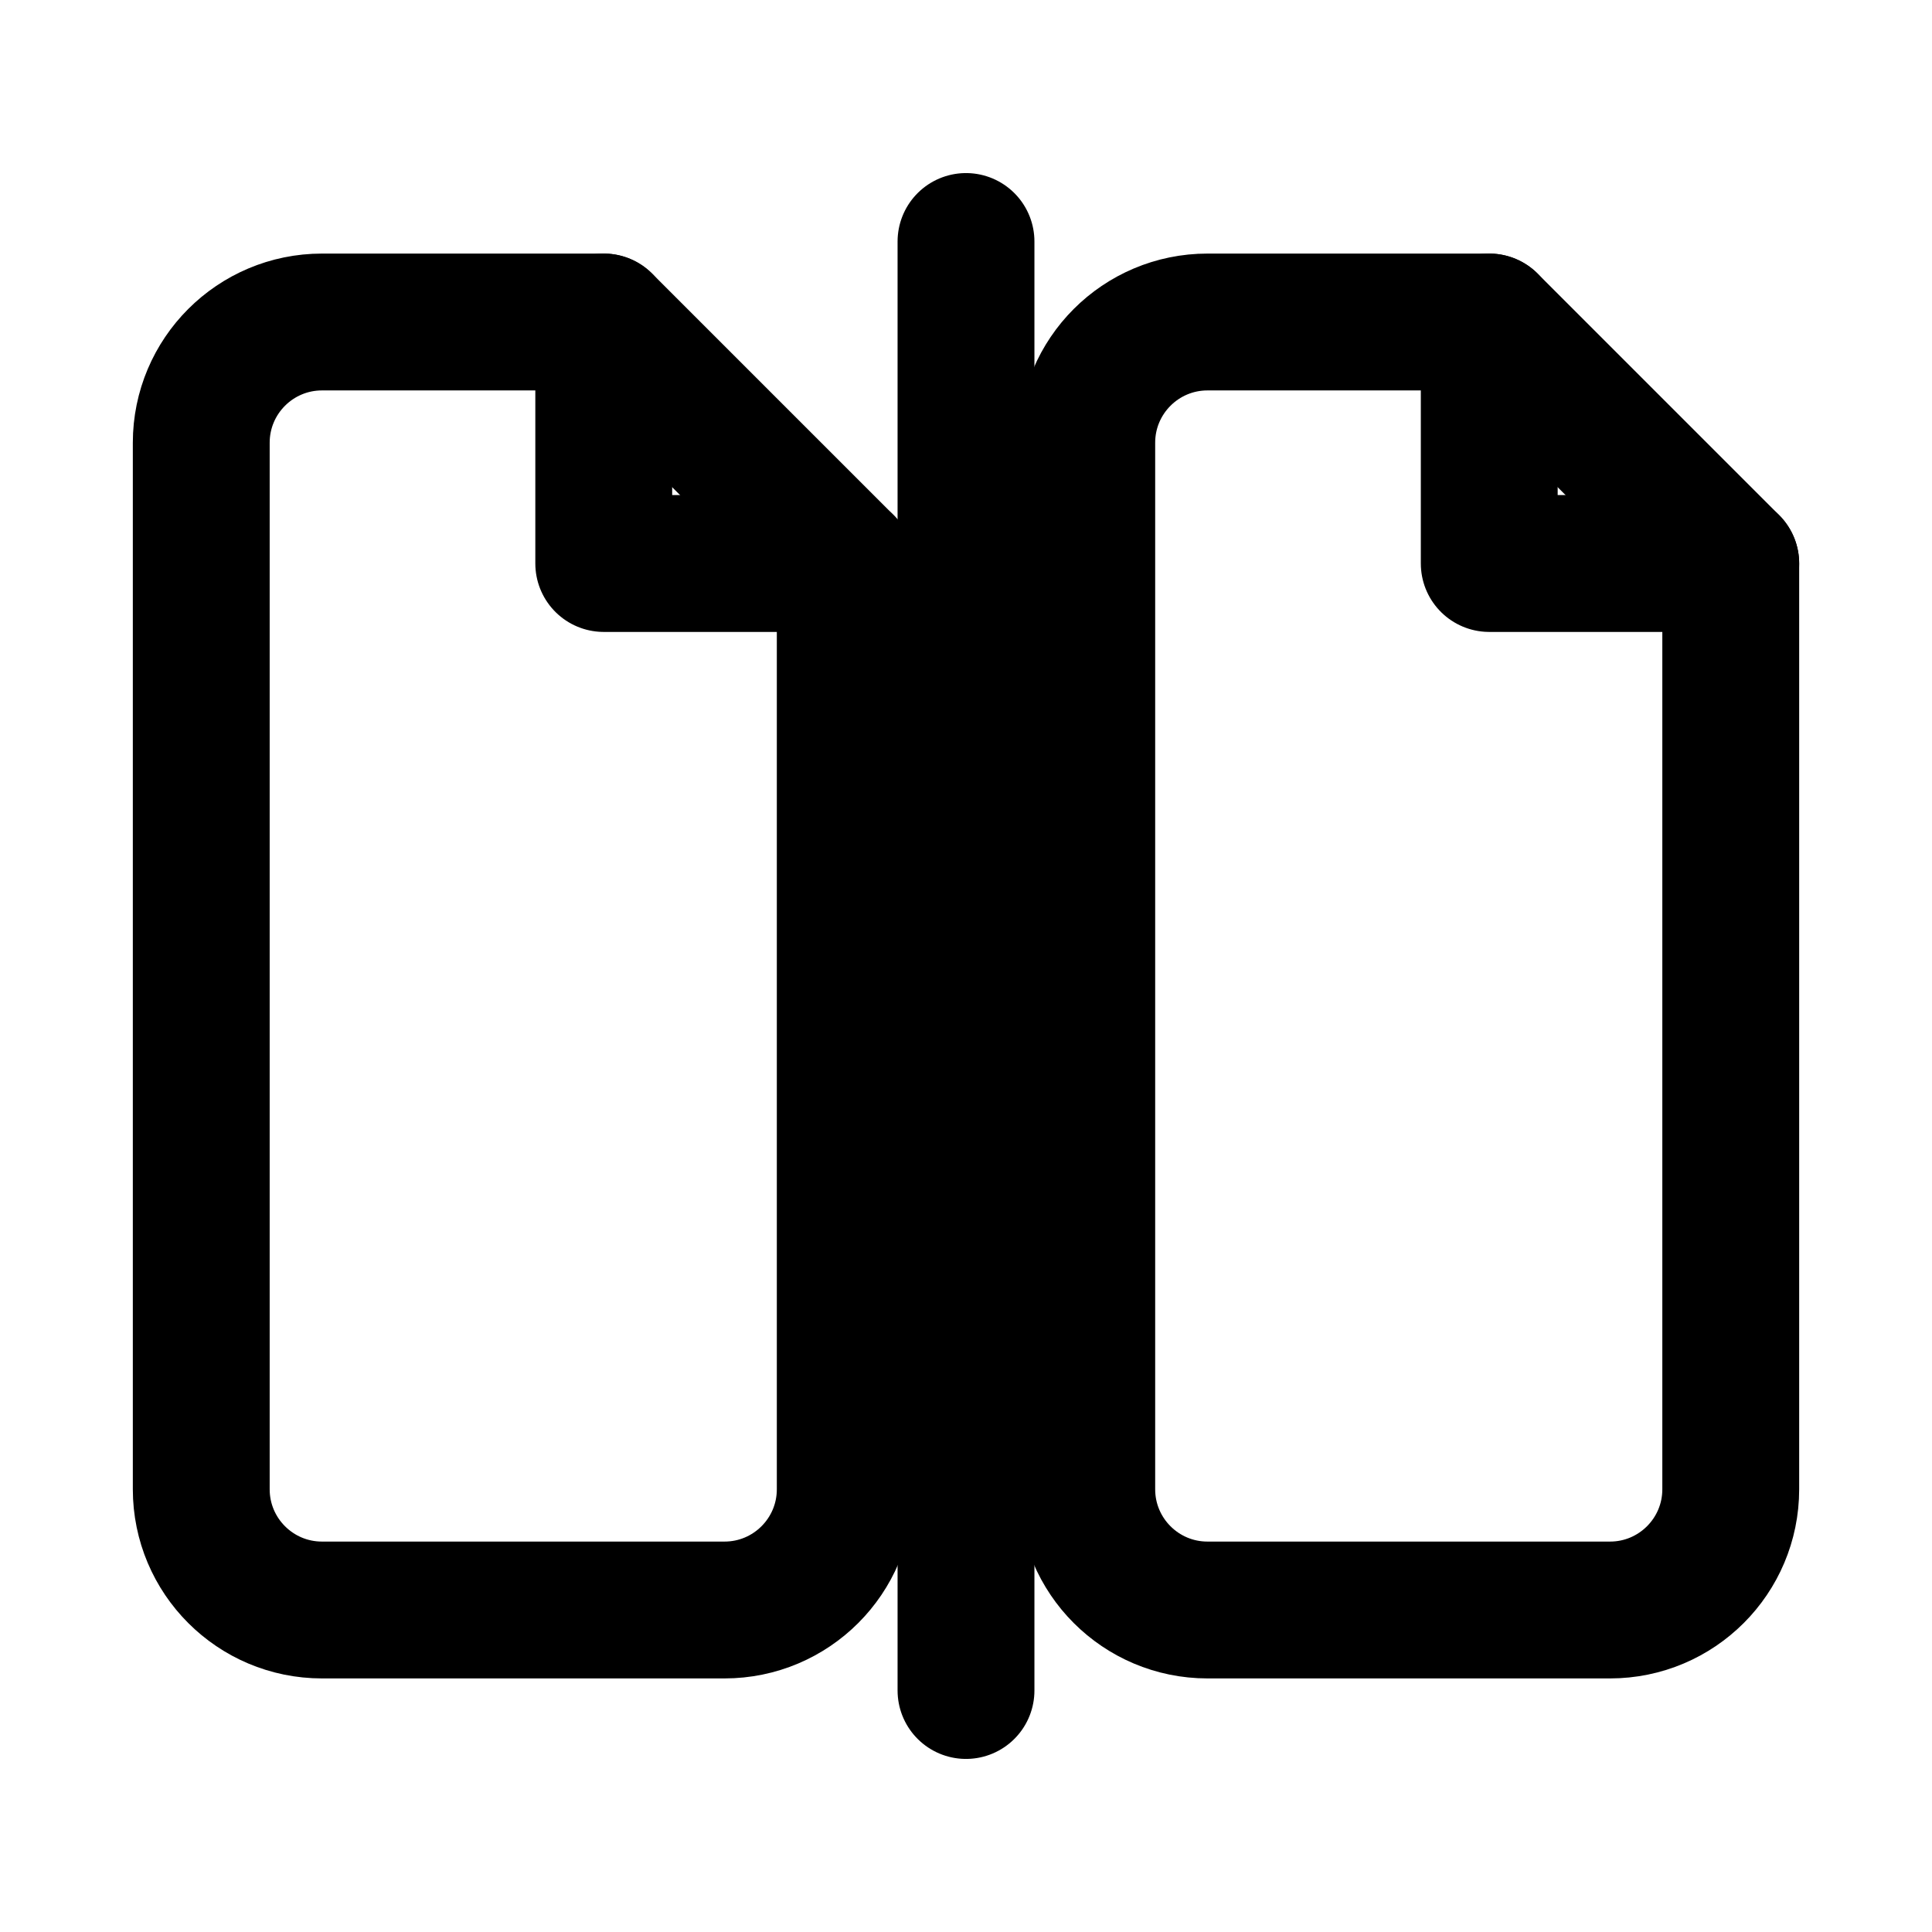
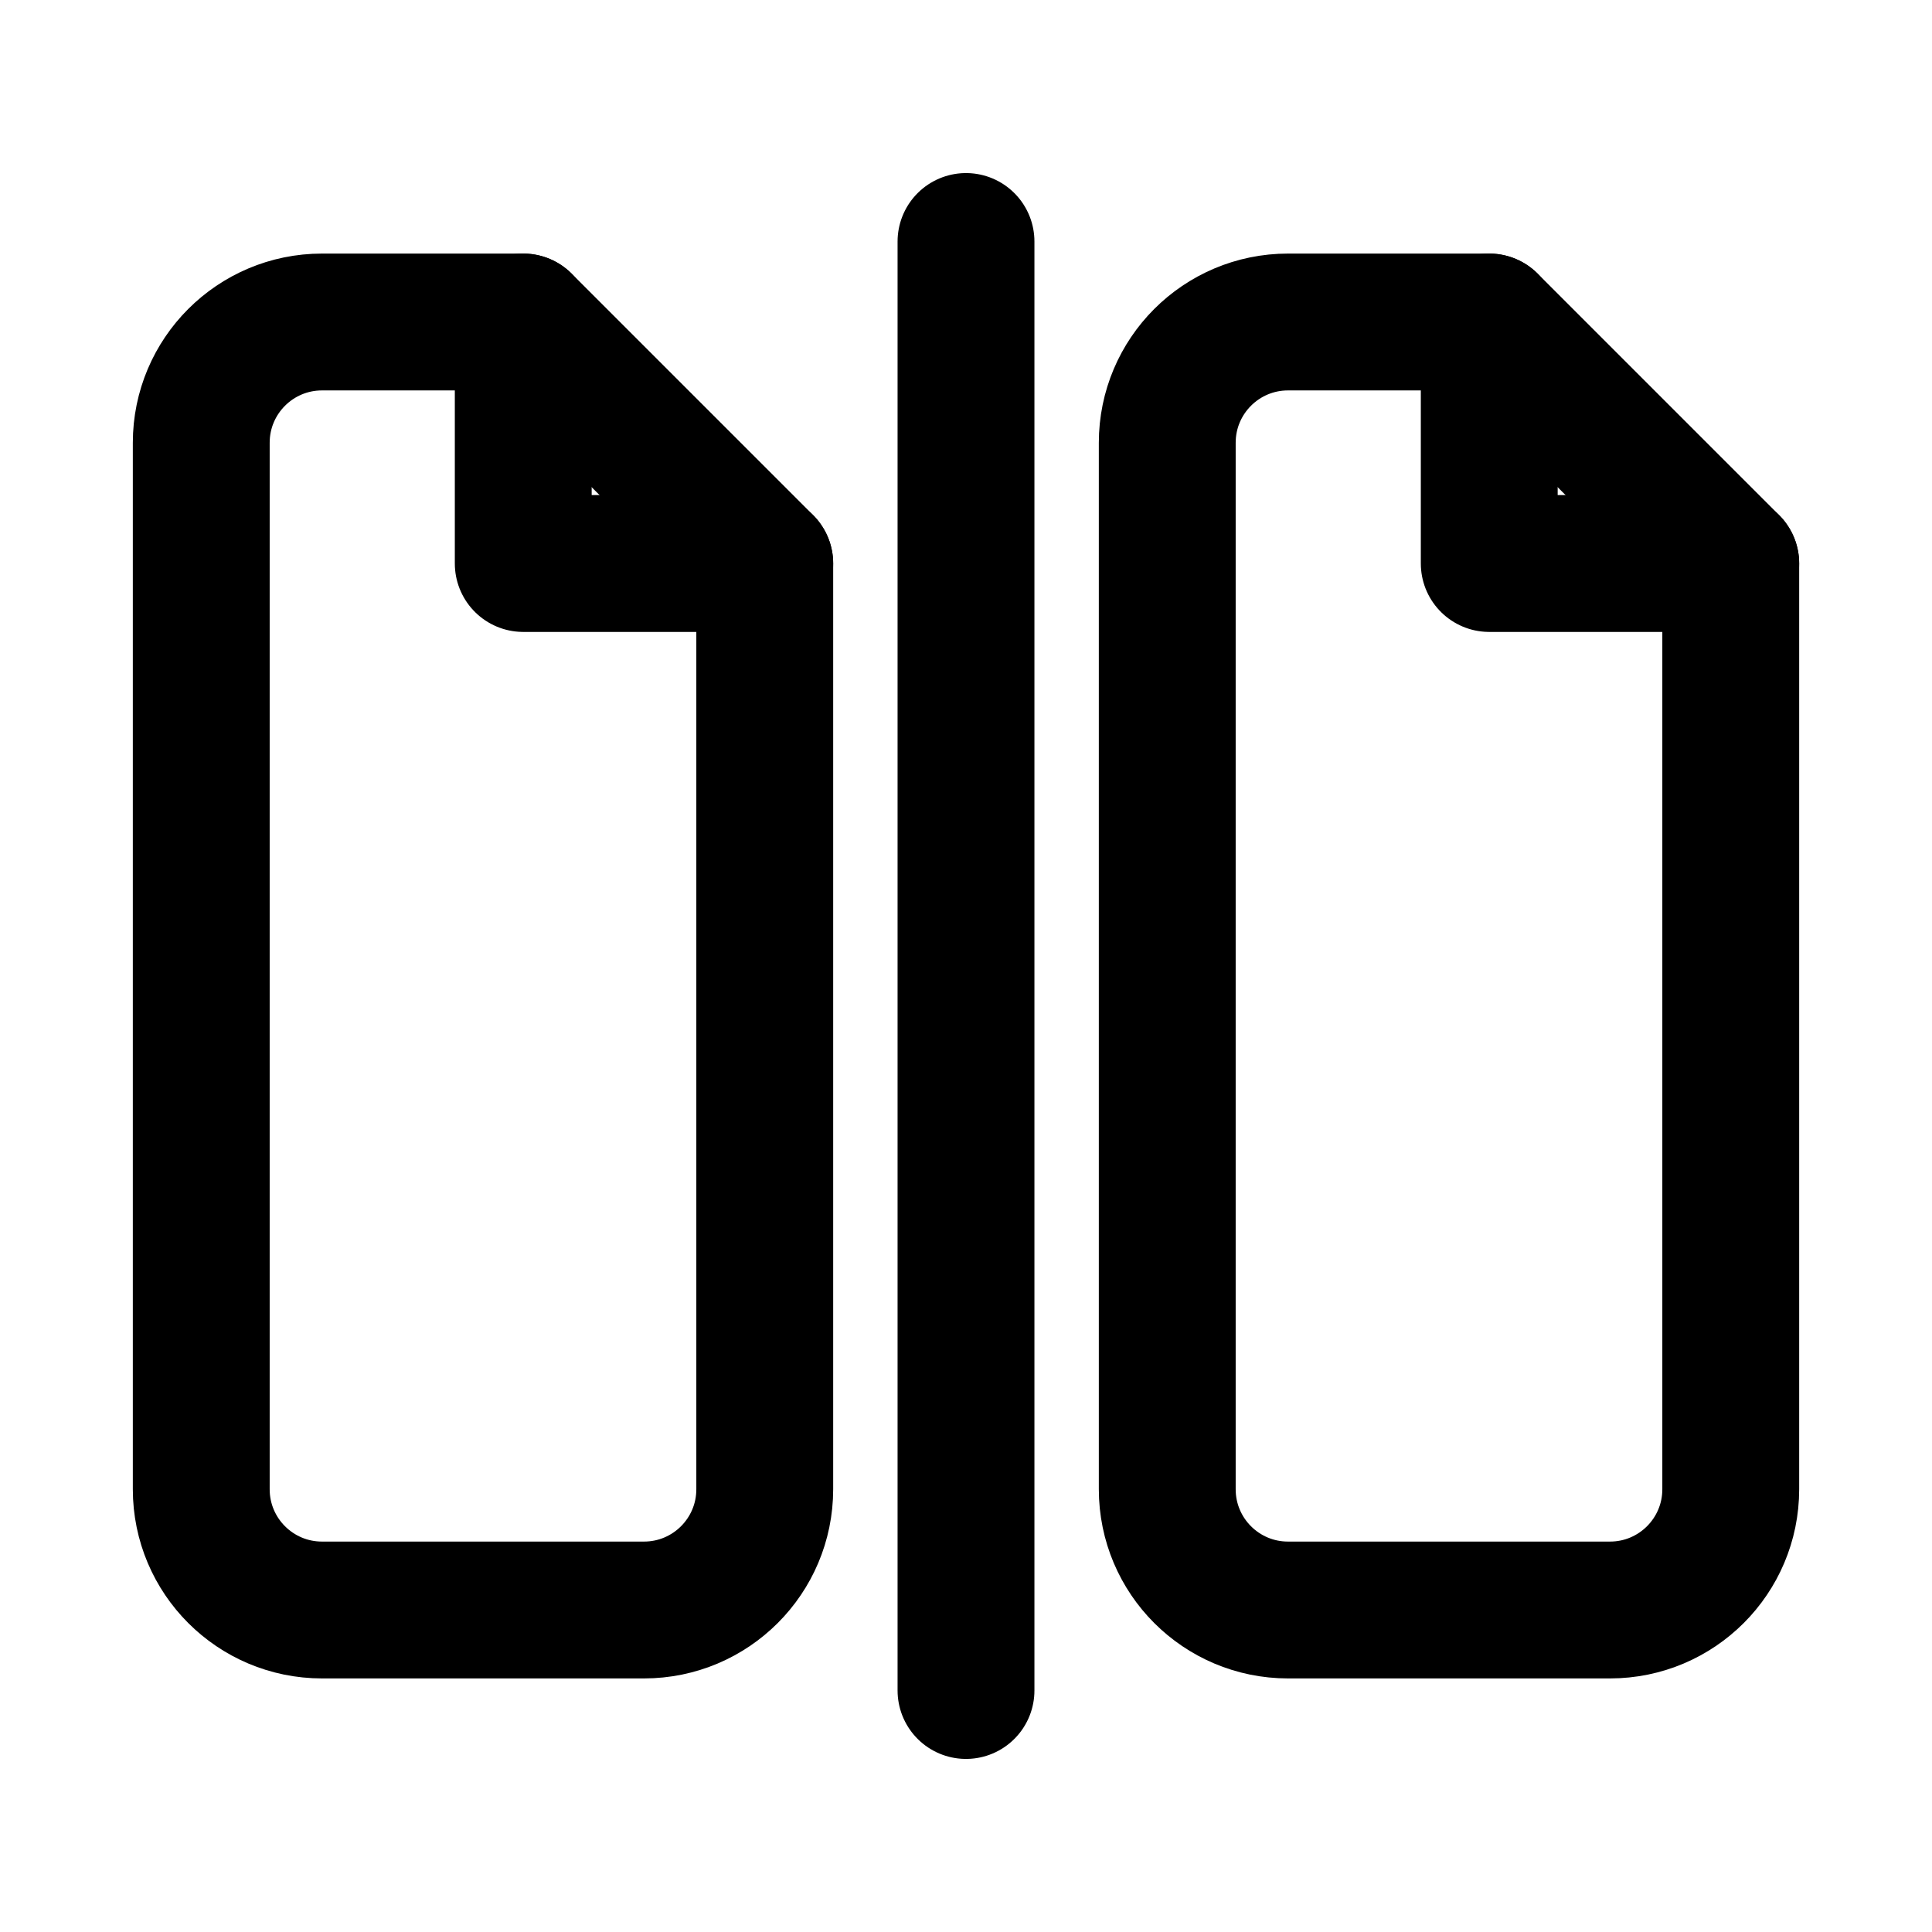
<svg xmlns="http://www.w3.org/2000/svg" viewBox="0 0 24 24" width="24" height="24">
  <g fill="none" stroke="#000000" stroke-width="1.7" stroke-linecap="round" stroke-linejoin="round">
-     <path d="M2.5 5.5A1.5 1.5 0 0 1 4 4h3.5L10.5 7v11.5A1.5 1.5 0 0 1 9 20H4a1.5 1.5 0 0 1-1.5-1.5Z" />
-     <path d="M7.5 4v3h3" />
-     <path d="M13.5 5.5A1.5 1.5 0 0 1 15 4h3.5L21.5 7v11.5A1.5 1.5 0 0 1 20 20h-5a1.5 1.5 0 0 1-1.5-1.5Z" />
+     <path d="M2.5 5.5A1.5 1.5 0 0 1 4 4h2.5L9.5 7v11.5A1.5 1.5 0 0 1 8 20H4a1.5 1.5 0 0 1-1.5-1.5Z" />
+     <path d="M6.5 4v3h3" />
+     <path d="M14.5 5.5A1.5 1.5 0 0 1 16 4h2.5L21.5 7v11.5A1.5 1.5 0 0 1 20 20h-4a1.5 1.5 0 0 1-1.5-1.5Z" />
    <path d="M18.5 4v3h3" />
    <path d="M12 3v18" />
  </g>
</svg>
